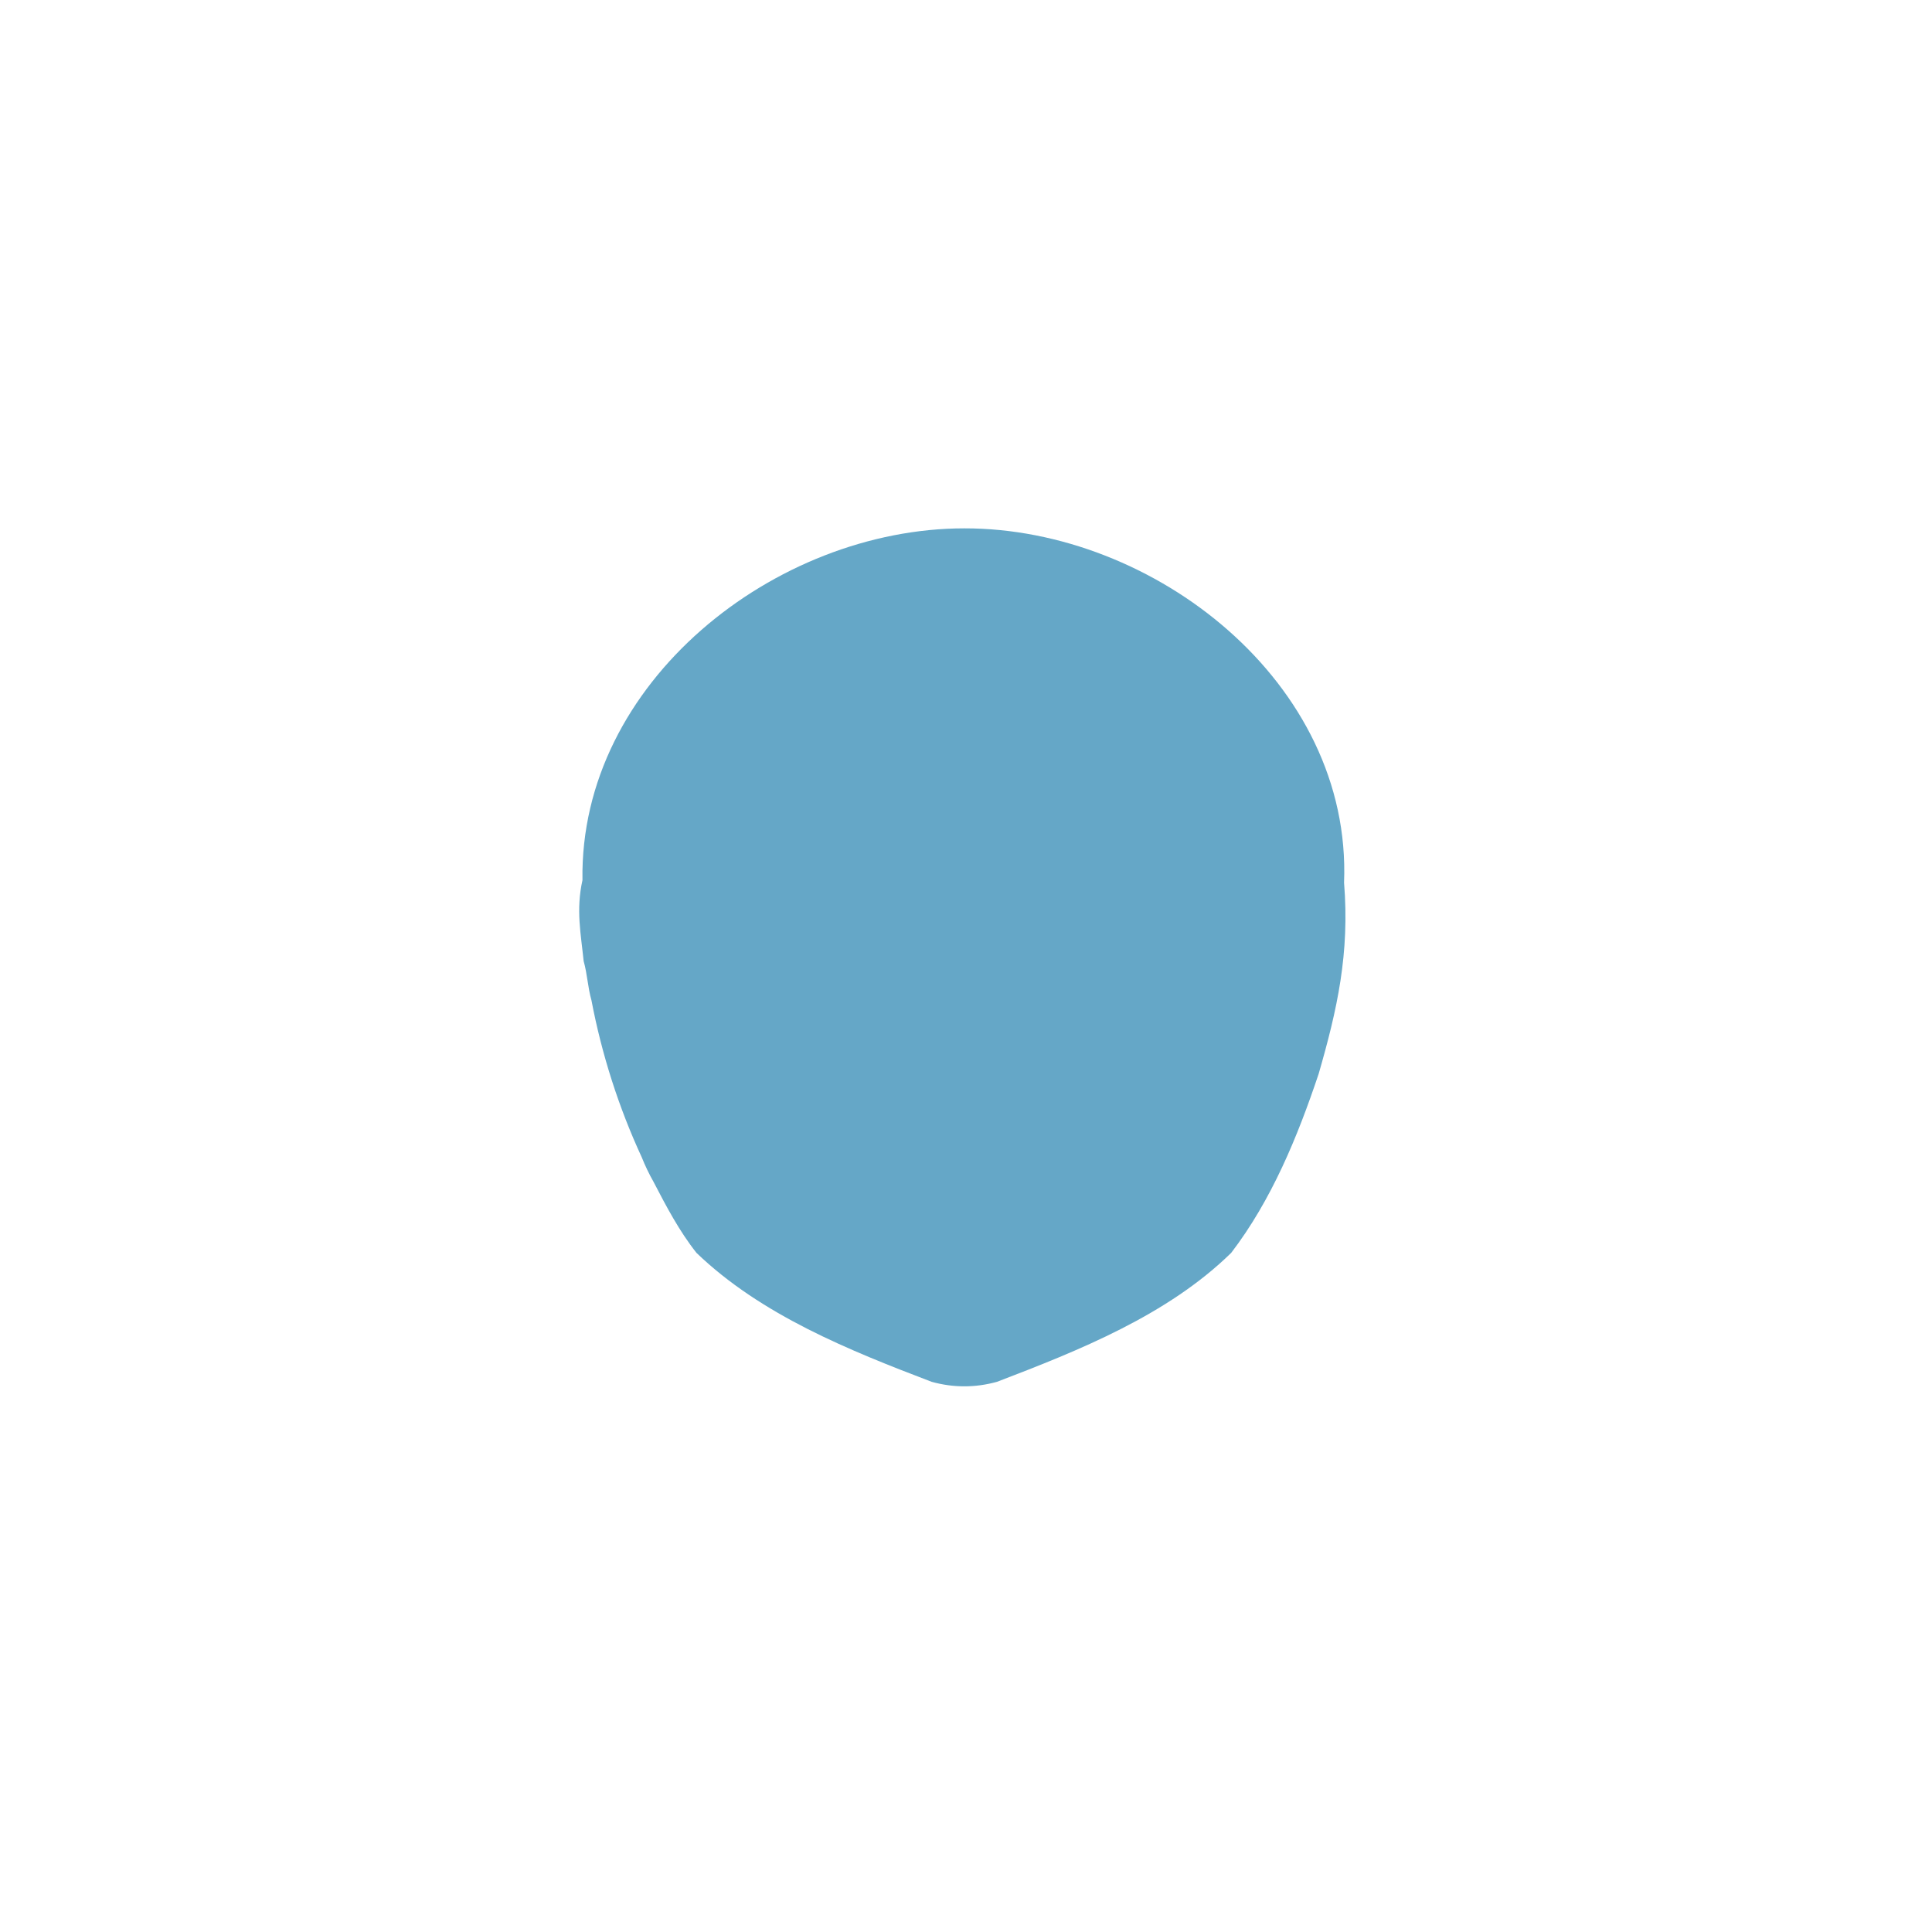
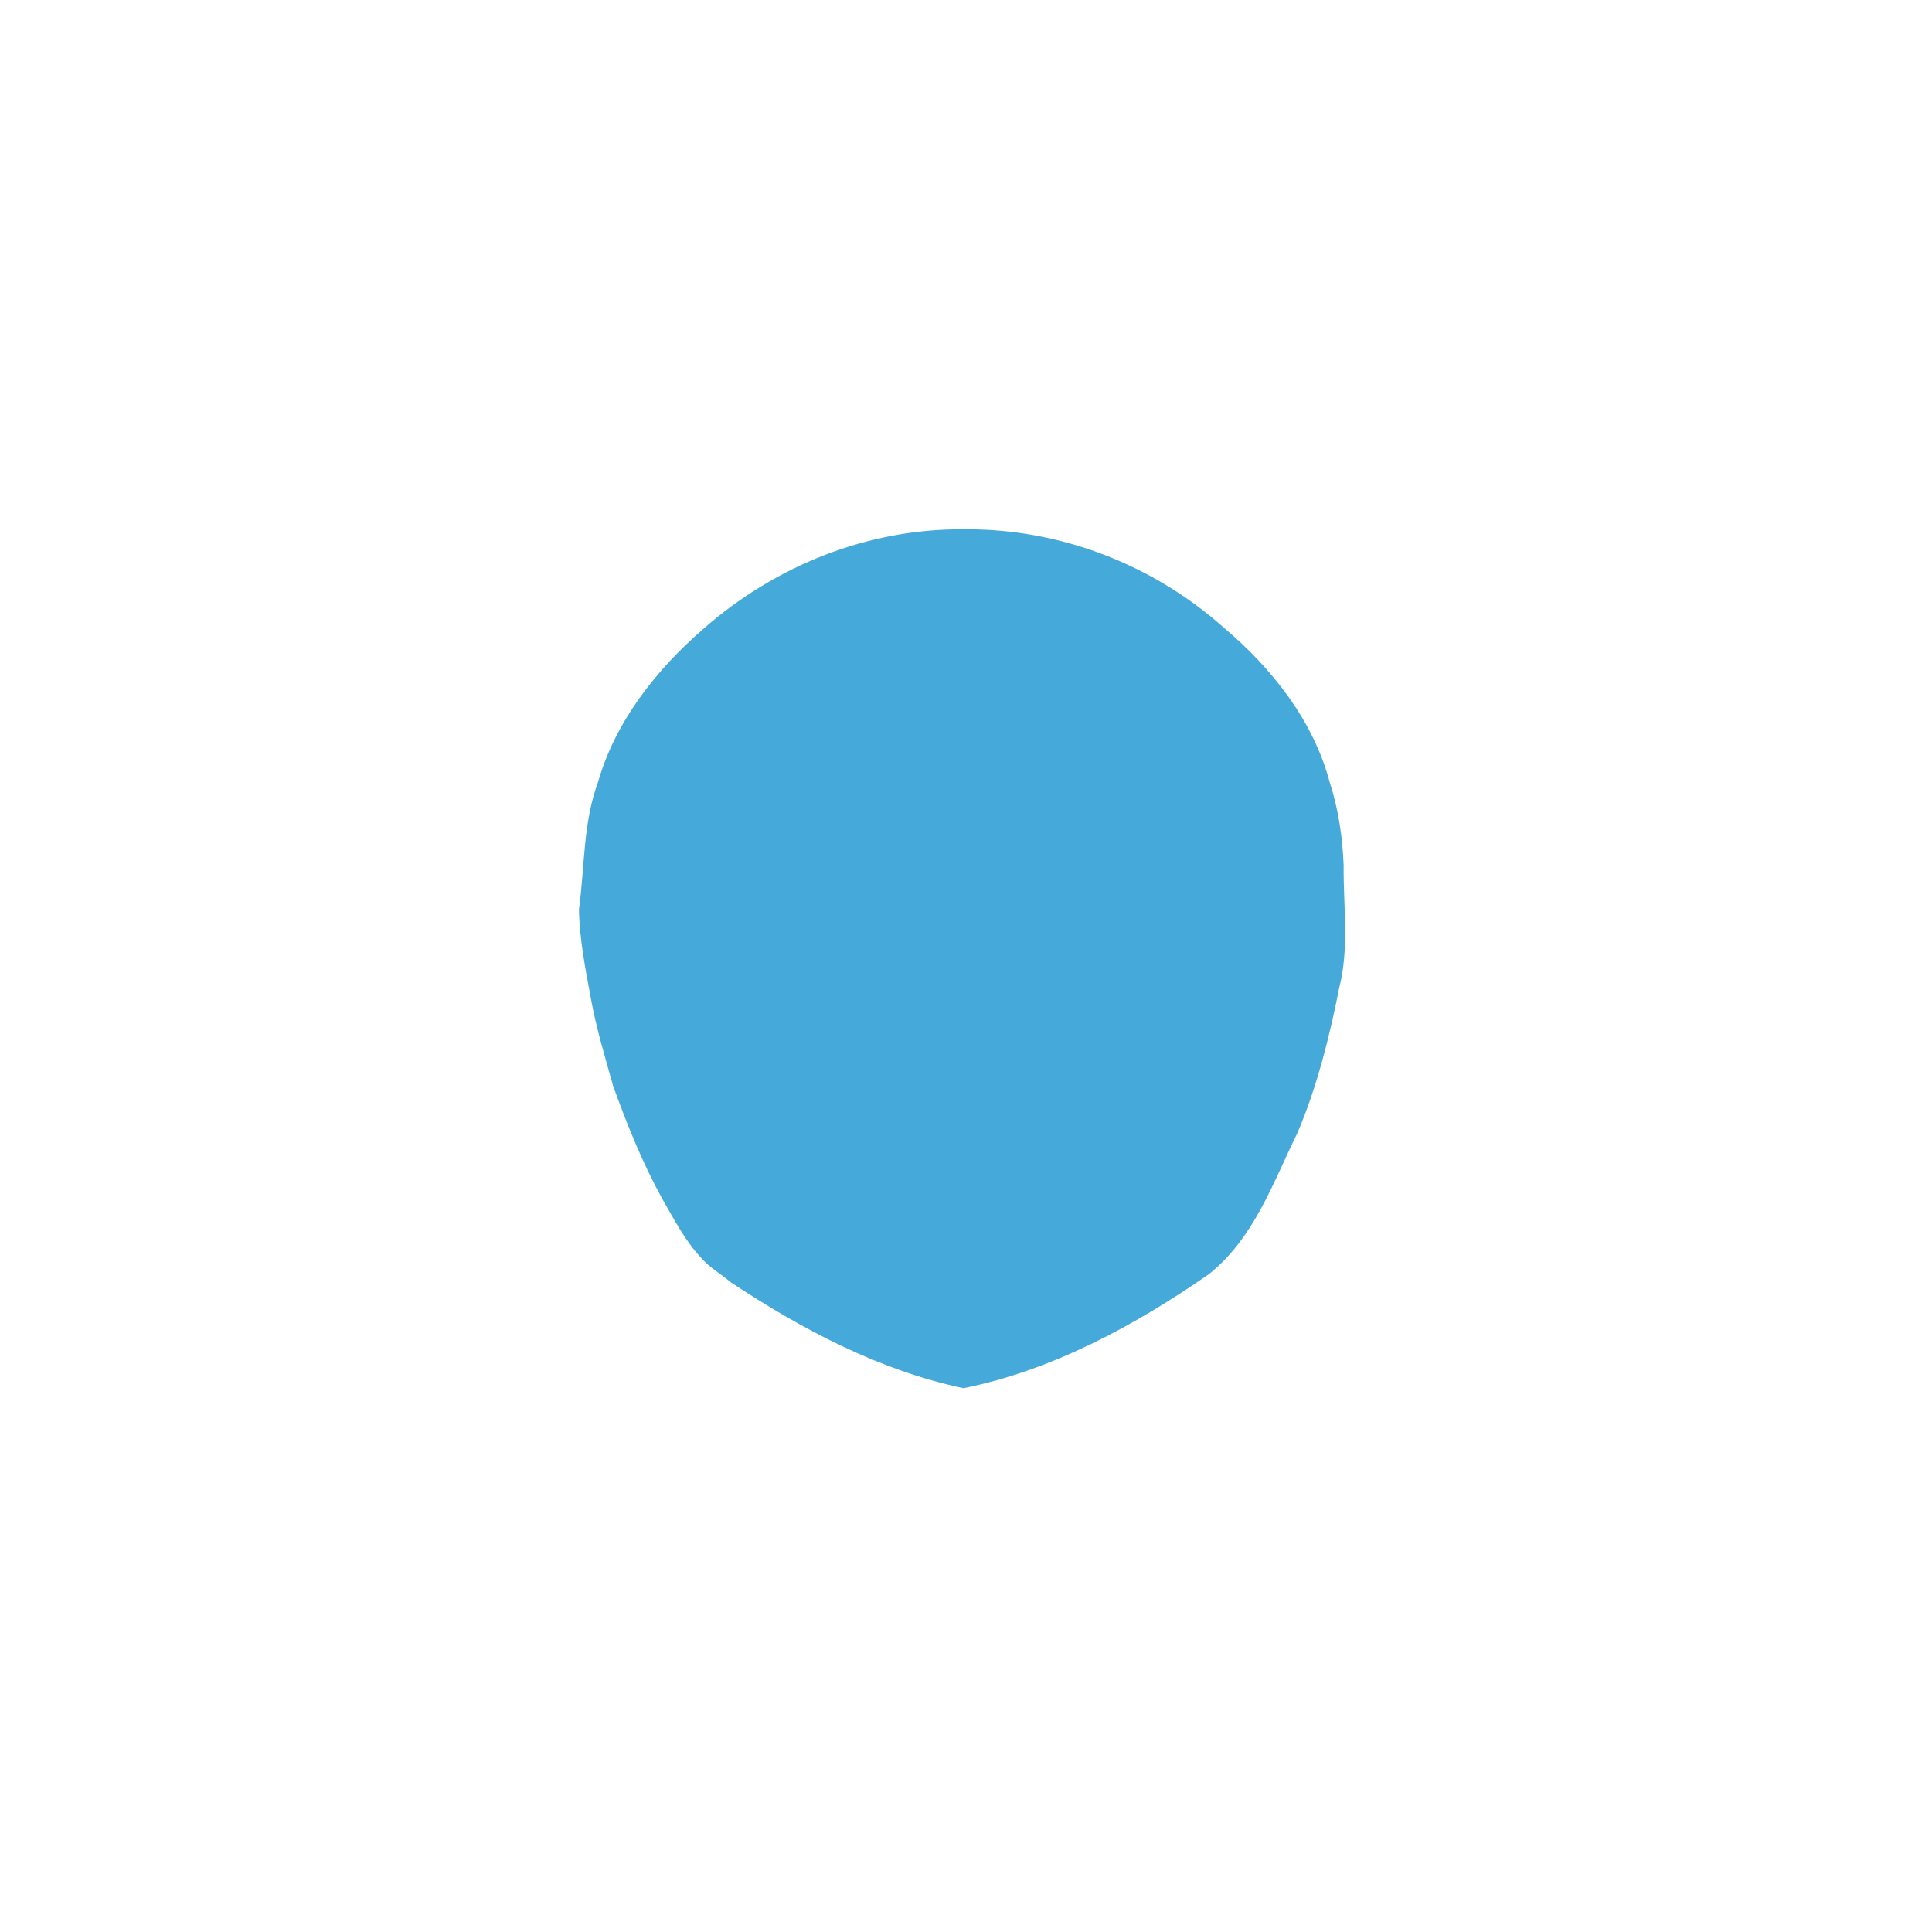
<svg xmlns="http://www.w3.org/2000/svg" width="394" height="394" viewBox="0 0 394 394">
-   <path d="M 196.650 107.750 C 158.117 107.759 118.141 139.112 118.784 179.500 C 117.430 185.577 118.469 190.471 119.026 196.000 C 119.780 198.673 119.865 201.357 120.619 204.000 C 122.715 215.033 126.182 225.863 130.870 236.000 C 131.555 237.709 132.356 239.398 133.268 241.000 C 135.895 246.050 138.504 251.038 142.033 255.500 C 155.206 268.172 173.166 275.381 189.999 281.800 C 194.439 283.028 198.879 283.025 203.320 281.800 C 220.051 275.401 238.093 268.214 251.083 255.500 C 259.323 244.723 264.610 231.841 268.917 219.000 C 272.712 205.846 275.263 194.481 274.099 180.000 C 275.712 139.254 235.357 107.686 196.650 107.750 Z" fill="#65a7c7" stroke="none" />
+   <path d="M 196.500 107.943 C 176.927 107.782 158.108 115.385 143.500 128.192 C 133.797 136.617 125.508 147.099 121.954 159.500 C 118.883 167.823 119.257 176.840 118.067 185.500 C 118.194 191.603 119.376 197.564 120.480 203.500 C 121.566 209.612 123.387 215.553 125.051 221.500 C 127.897 229.376 130.997 237.103 135.065 244.500 C 137.463 248.626 139.649 252.958 142.971 256.500 C 144.691 258.505 147.033 259.799 149.030 261.500 C 163.563 271.138 179.391 279.487 196.500 283.101 C 214.530 279.466 231.413 270.345 246.500 259.869 C 255.713 252.545 259.551 241.313 264.500 231.227 C 268.680 221.641 271.399 210.161 273.096 201.500 C 275.202 193.374 273.926 184.835 274.016 176.500 C 273.792 170.757 272.941 164.948 271.164 159.500 C 267.832 146.957 259.406 136.289 249.500 127.934 C 234.996 115.034 215.997 107.739 196.500 107.943 Z" fill="#45a9d9" stroke="none" />
</svg>
